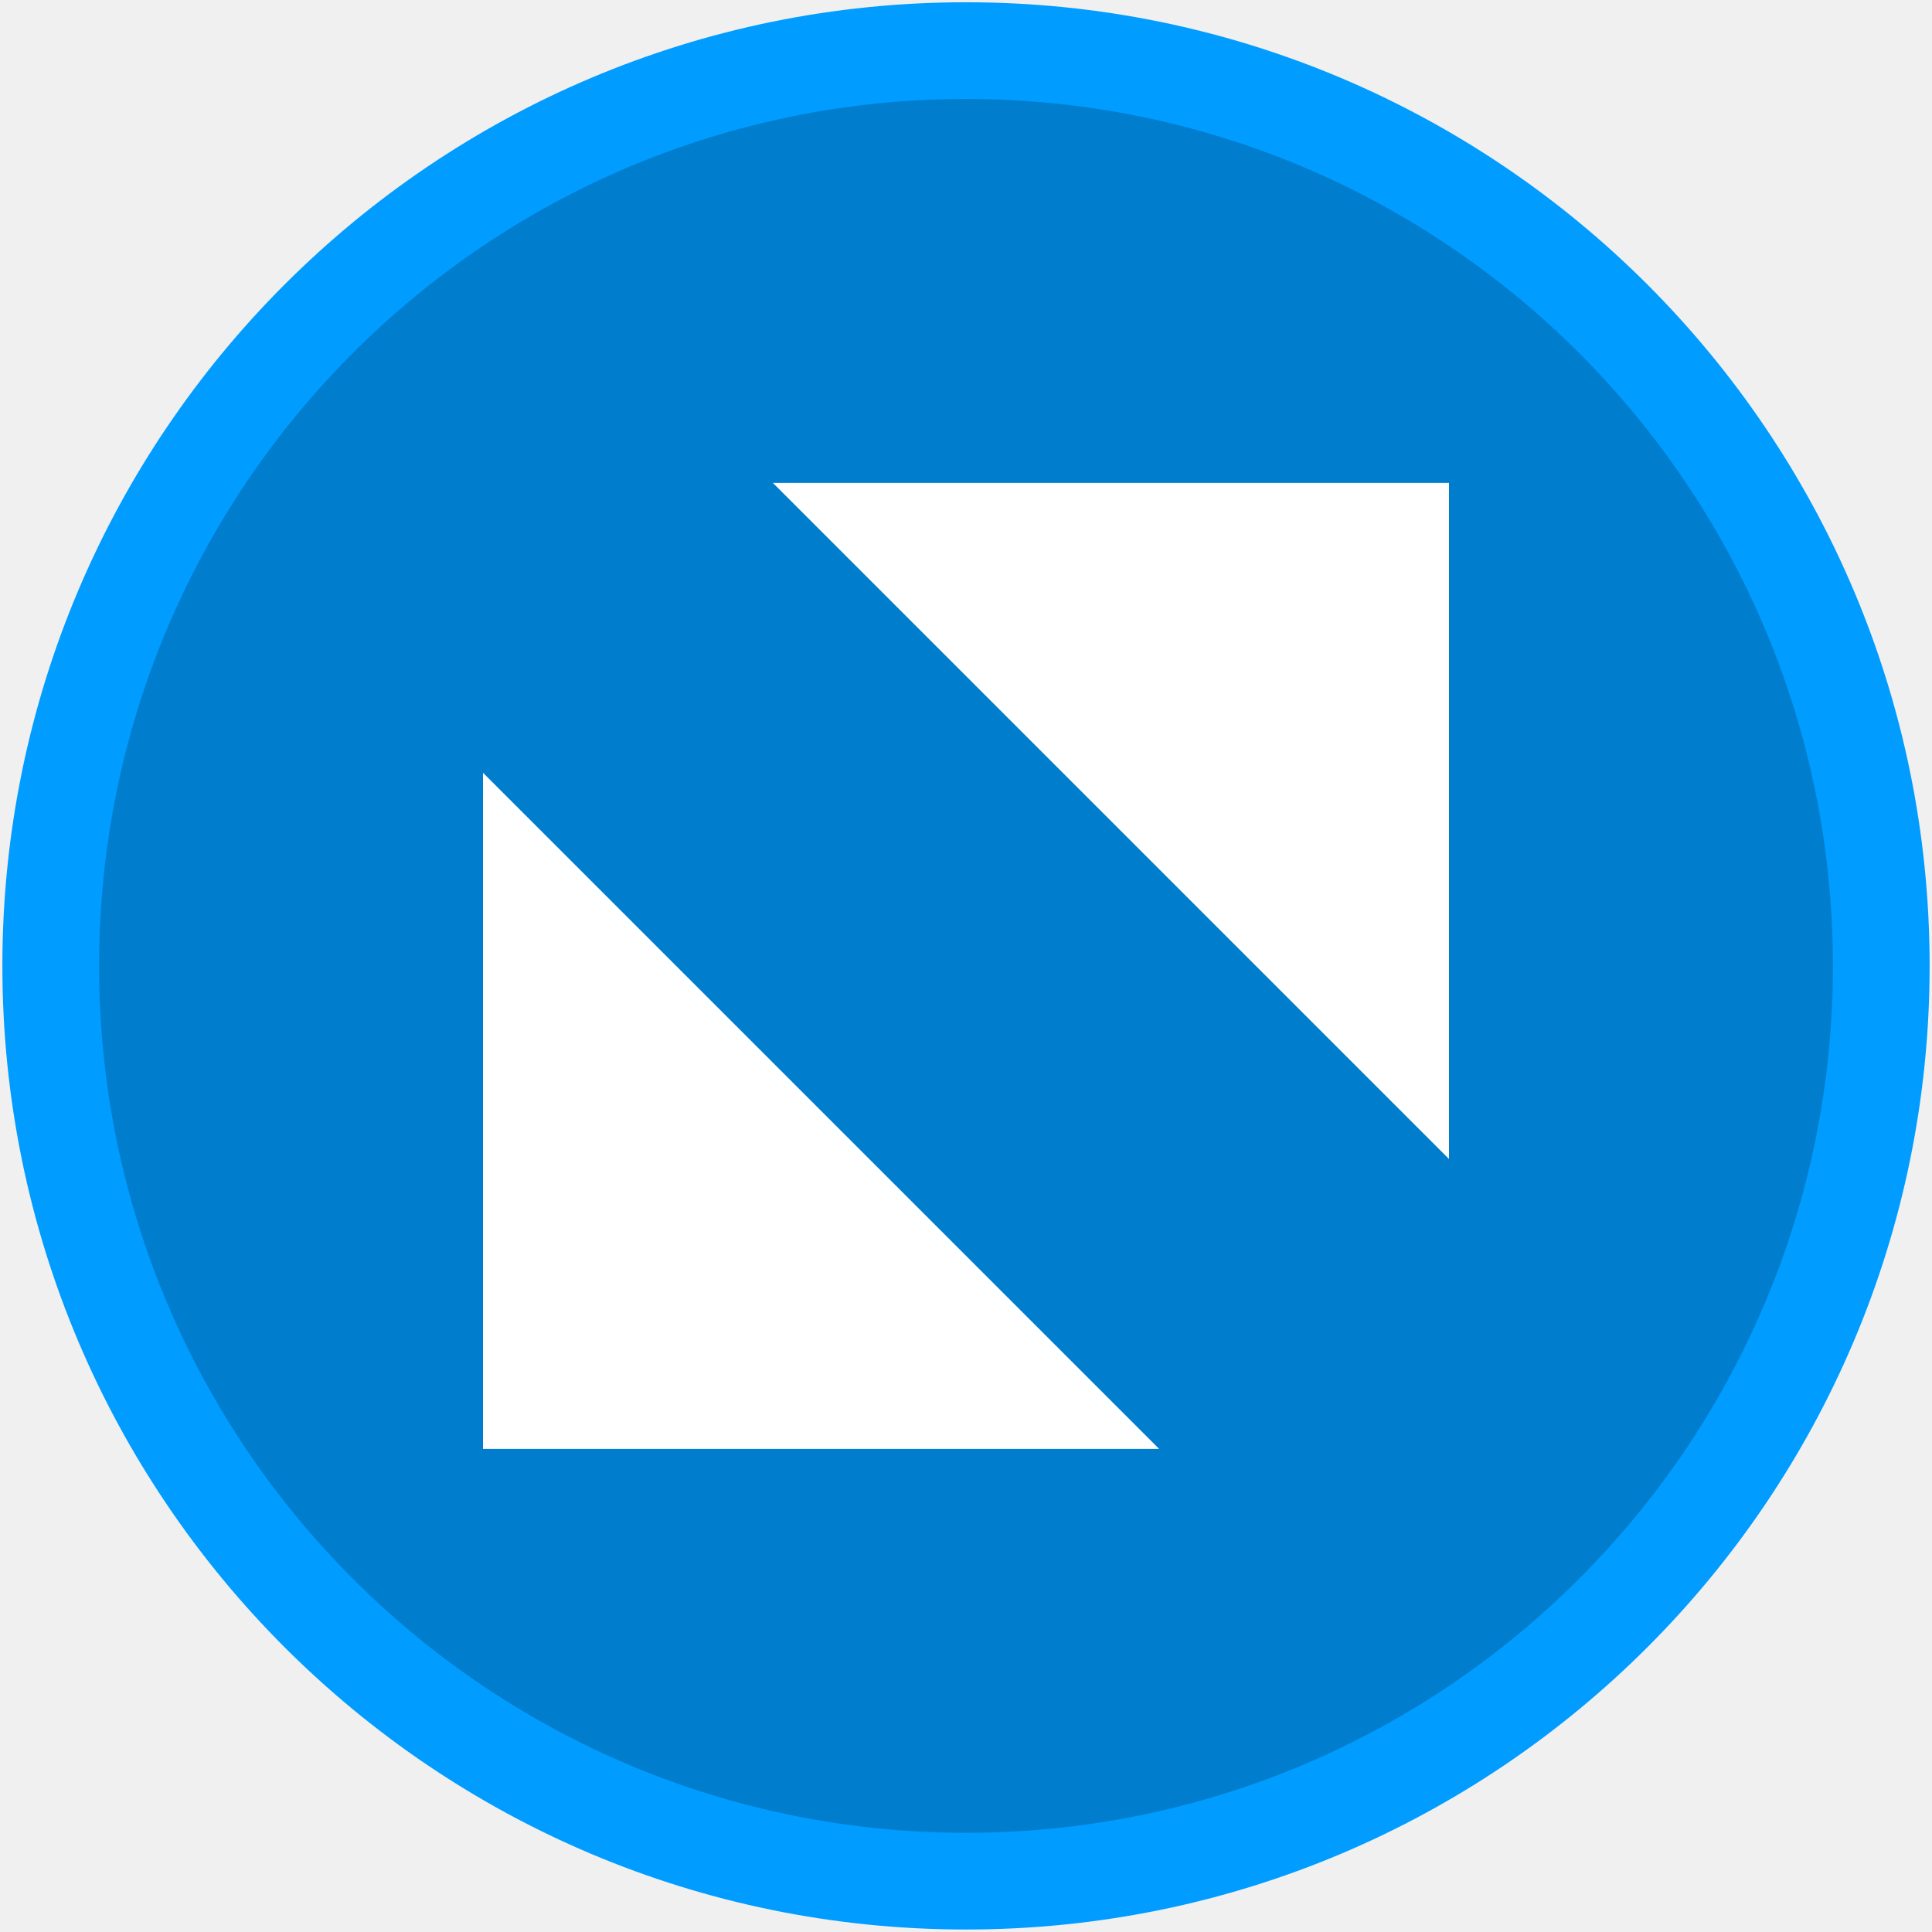
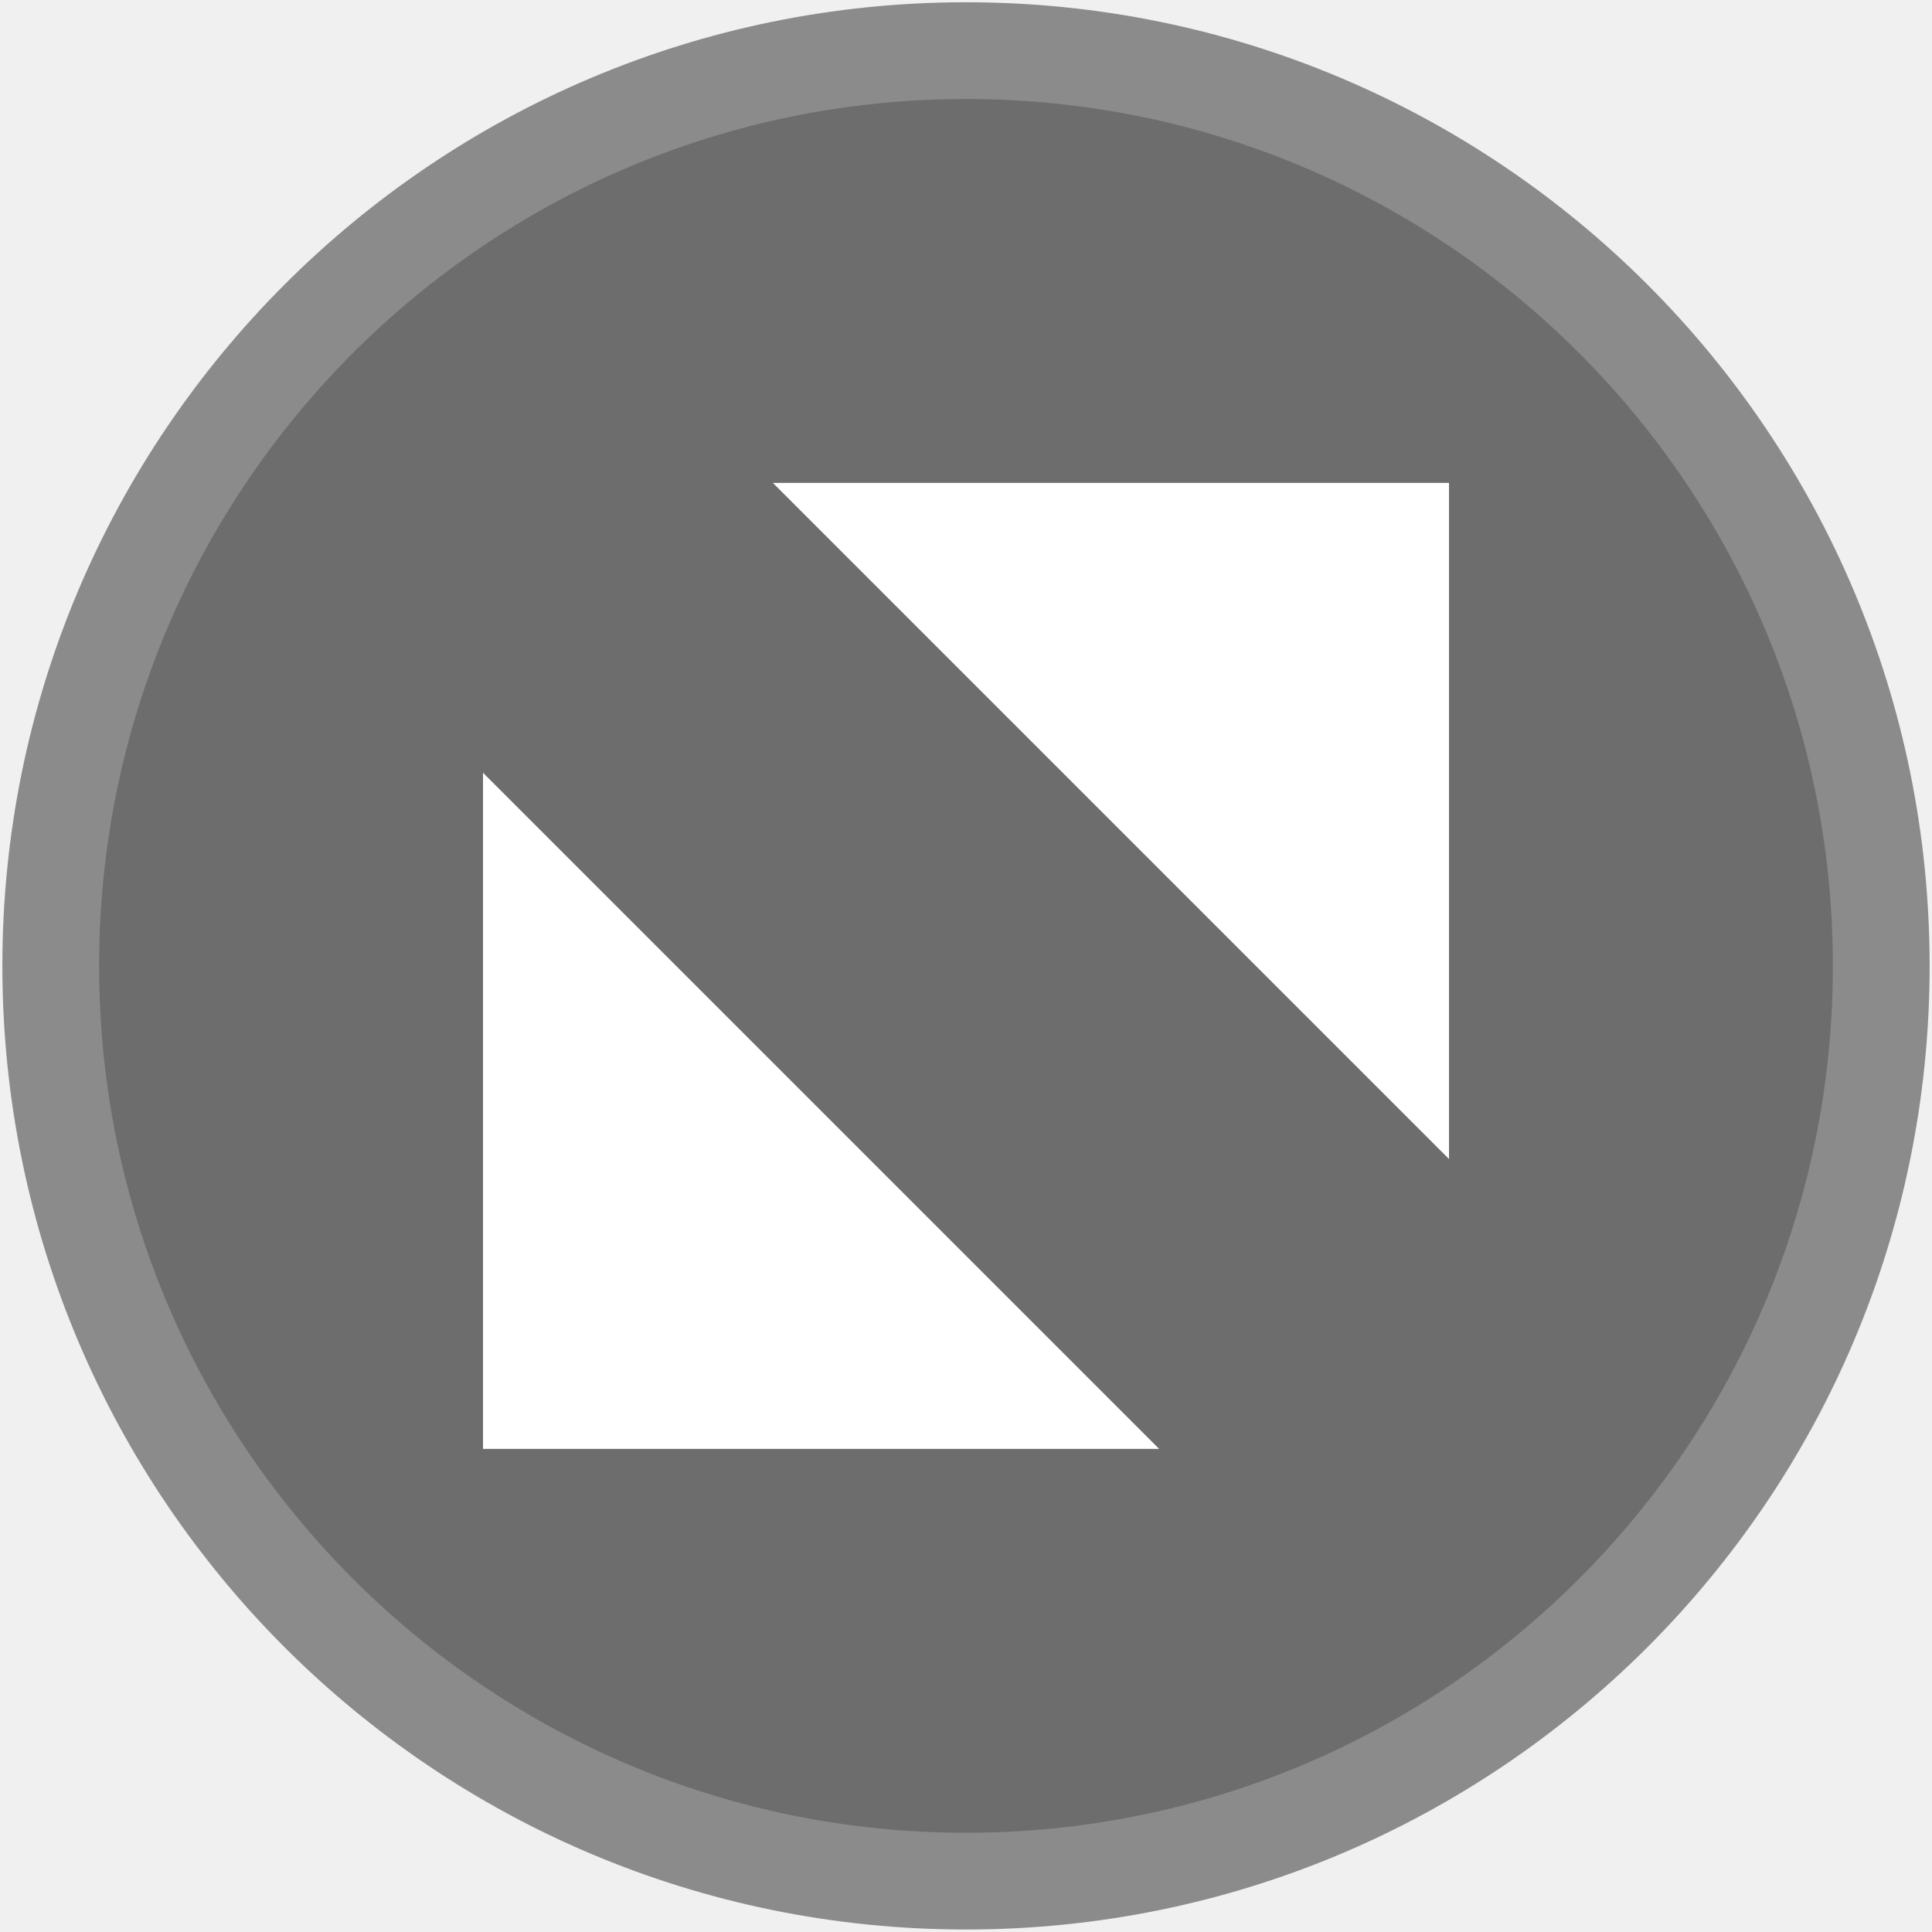
- <svg xmlns="http://www.w3.org/2000/svg" width="20" height="20" viewBox="0 0 5.292 5.292" version="1.1" id="svg8">
+ <svg xmlns="http://www.w3.org/2000/svg" id="svg8" version="1.1" viewBox="0 0 5.292 5.292" height="20" width="20">
  <defs id="defs2" />
-   <g id="layer1" transform="translate(0,-291.7083)">
-     <circle style="opacity:1;fill:#007dcc;fill-opacity:1;stroke:#009cff;stroke-width:0.265;stroke-linecap:round;stroke-linejoin:miter;stroke-miterlimit:4;stroke-dasharray:none;stroke-opacity:1;paint-order:markers fill stroke" id="path815" cx="2.646" cy="294.354" r="2.507" />
-     <path style="opacity:1;fill:#ffffff;fill-opacity:1;stroke:none;stroke-width:0.29;stroke-linecap:round;stroke-linejoin:miter;stroke-miterlimit:4;stroke-dasharray:none;stroke-opacity:1;paint-order:markers fill stroke" d="M 2.117,293.031 H 3.969 v 1.852 z" id="rect1044" />
-     <path style="opacity:1;fill:#ffffff;fill-opacity:1;stroke:none;stroke-width:0.29;stroke-linecap:round;stroke-linejoin:miter;stroke-miterlimit:4;stroke-dasharray:none;stroke-opacity:1;paint-order:markers fill stroke" d="M 3.175,295.677 H 1.323 v -1.852 z" id="rect1044-7" />
+   <g transform="translate(0,-291.7083)" id="layer1">
+     <circle r="2.507" cy="294.354" cx="2.646" id="path815" style="opacity:1;fill:#6d6d6d;fill-opacity:1;stroke:#8b8b8b;stroke-width:0.265;stroke-linecap:round;stroke-linejoin:miter;stroke-miterlimit:4;stroke-dasharray:none;stroke-opacity:1;paint-order:markers fill stroke" />
+     <path id="rect1044" d="m 2.117,293.031 1.852,0 0,1.852 z" style="opacity:1;fill:#ffffff;fill-opacity:1;stroke:none;stroke-width:0.29;stroke-linecap:round;stroke-linejoin:miter;stroke-miterlimit:4;stroke-dasharray:none;stroke-opacity:1;paint-order:markers fill stroke" />
+     <path id="rect1044-7" d="m 3.175,295.677 -1.852,0 0,-1.852 z" style="opacity:1;fill:#ffffff;fill-opacity:1;stroke:none;stroke-width:0.29;stroke-linecap:round;stroke-linejoin:miter;stroke-miterlimit:4;stroke-dasharray:none;stroke-opacity:1;paint-order:markers fill stroke" />
  </g>
</svg>
